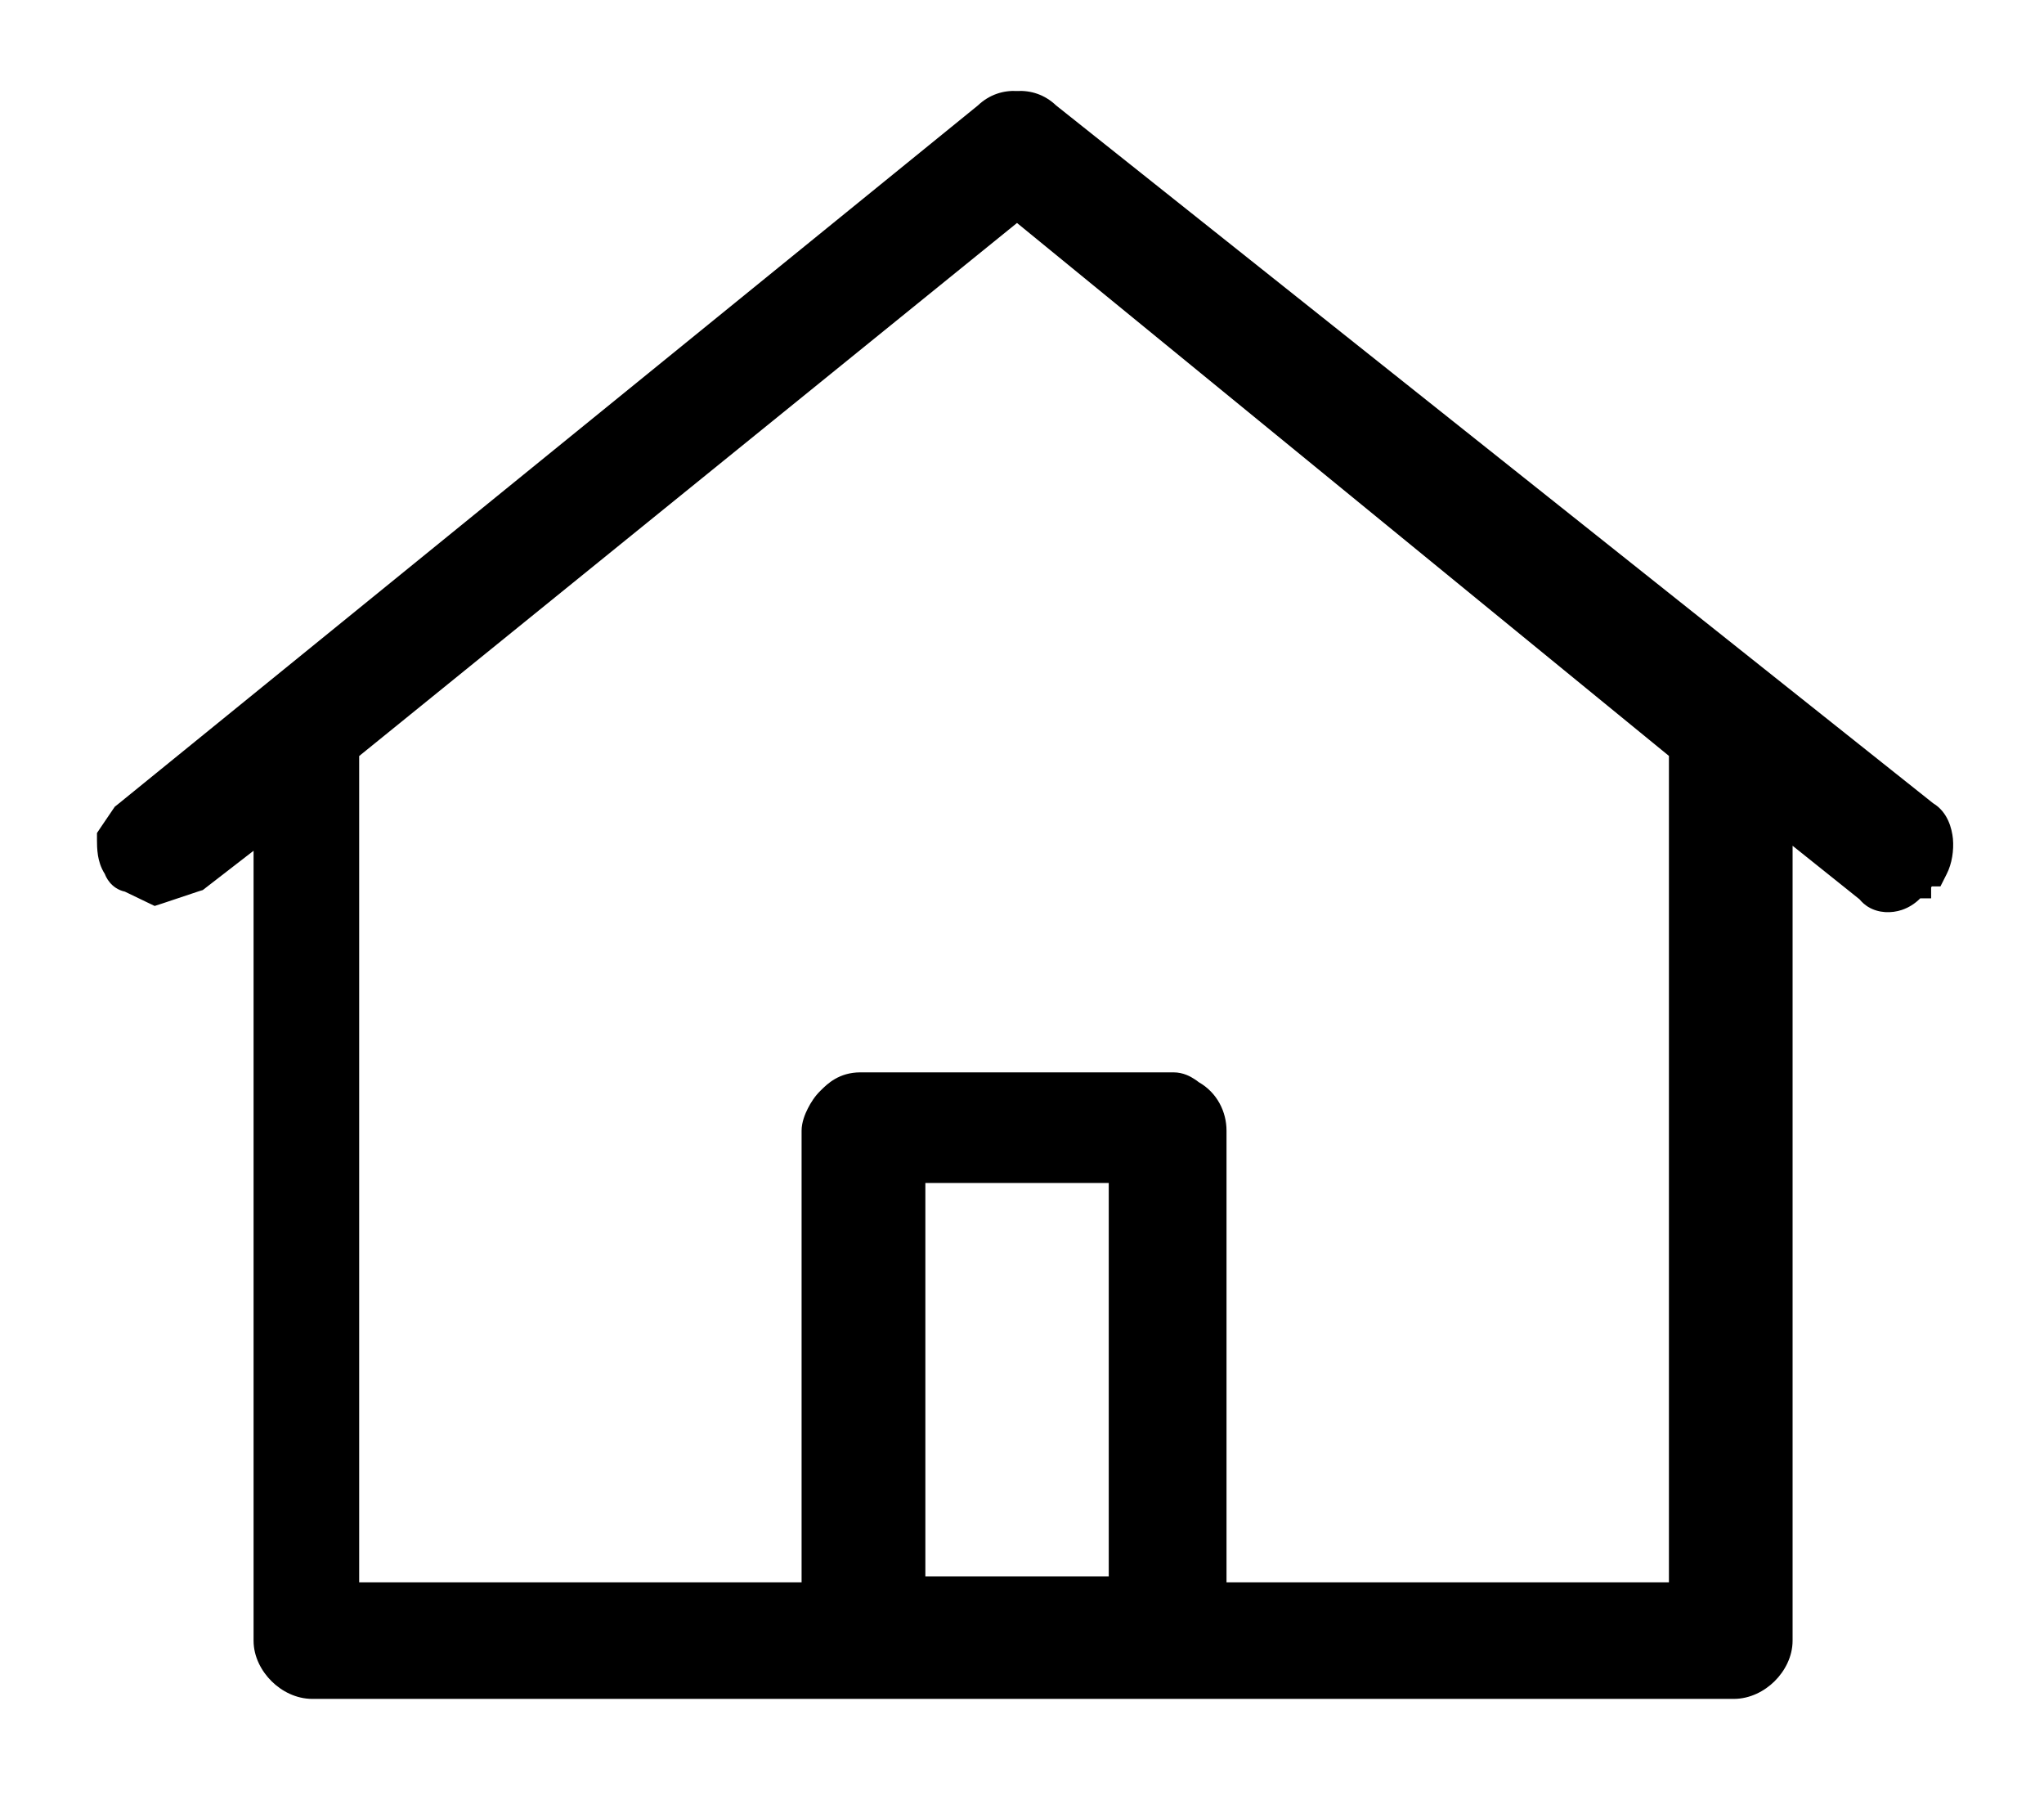
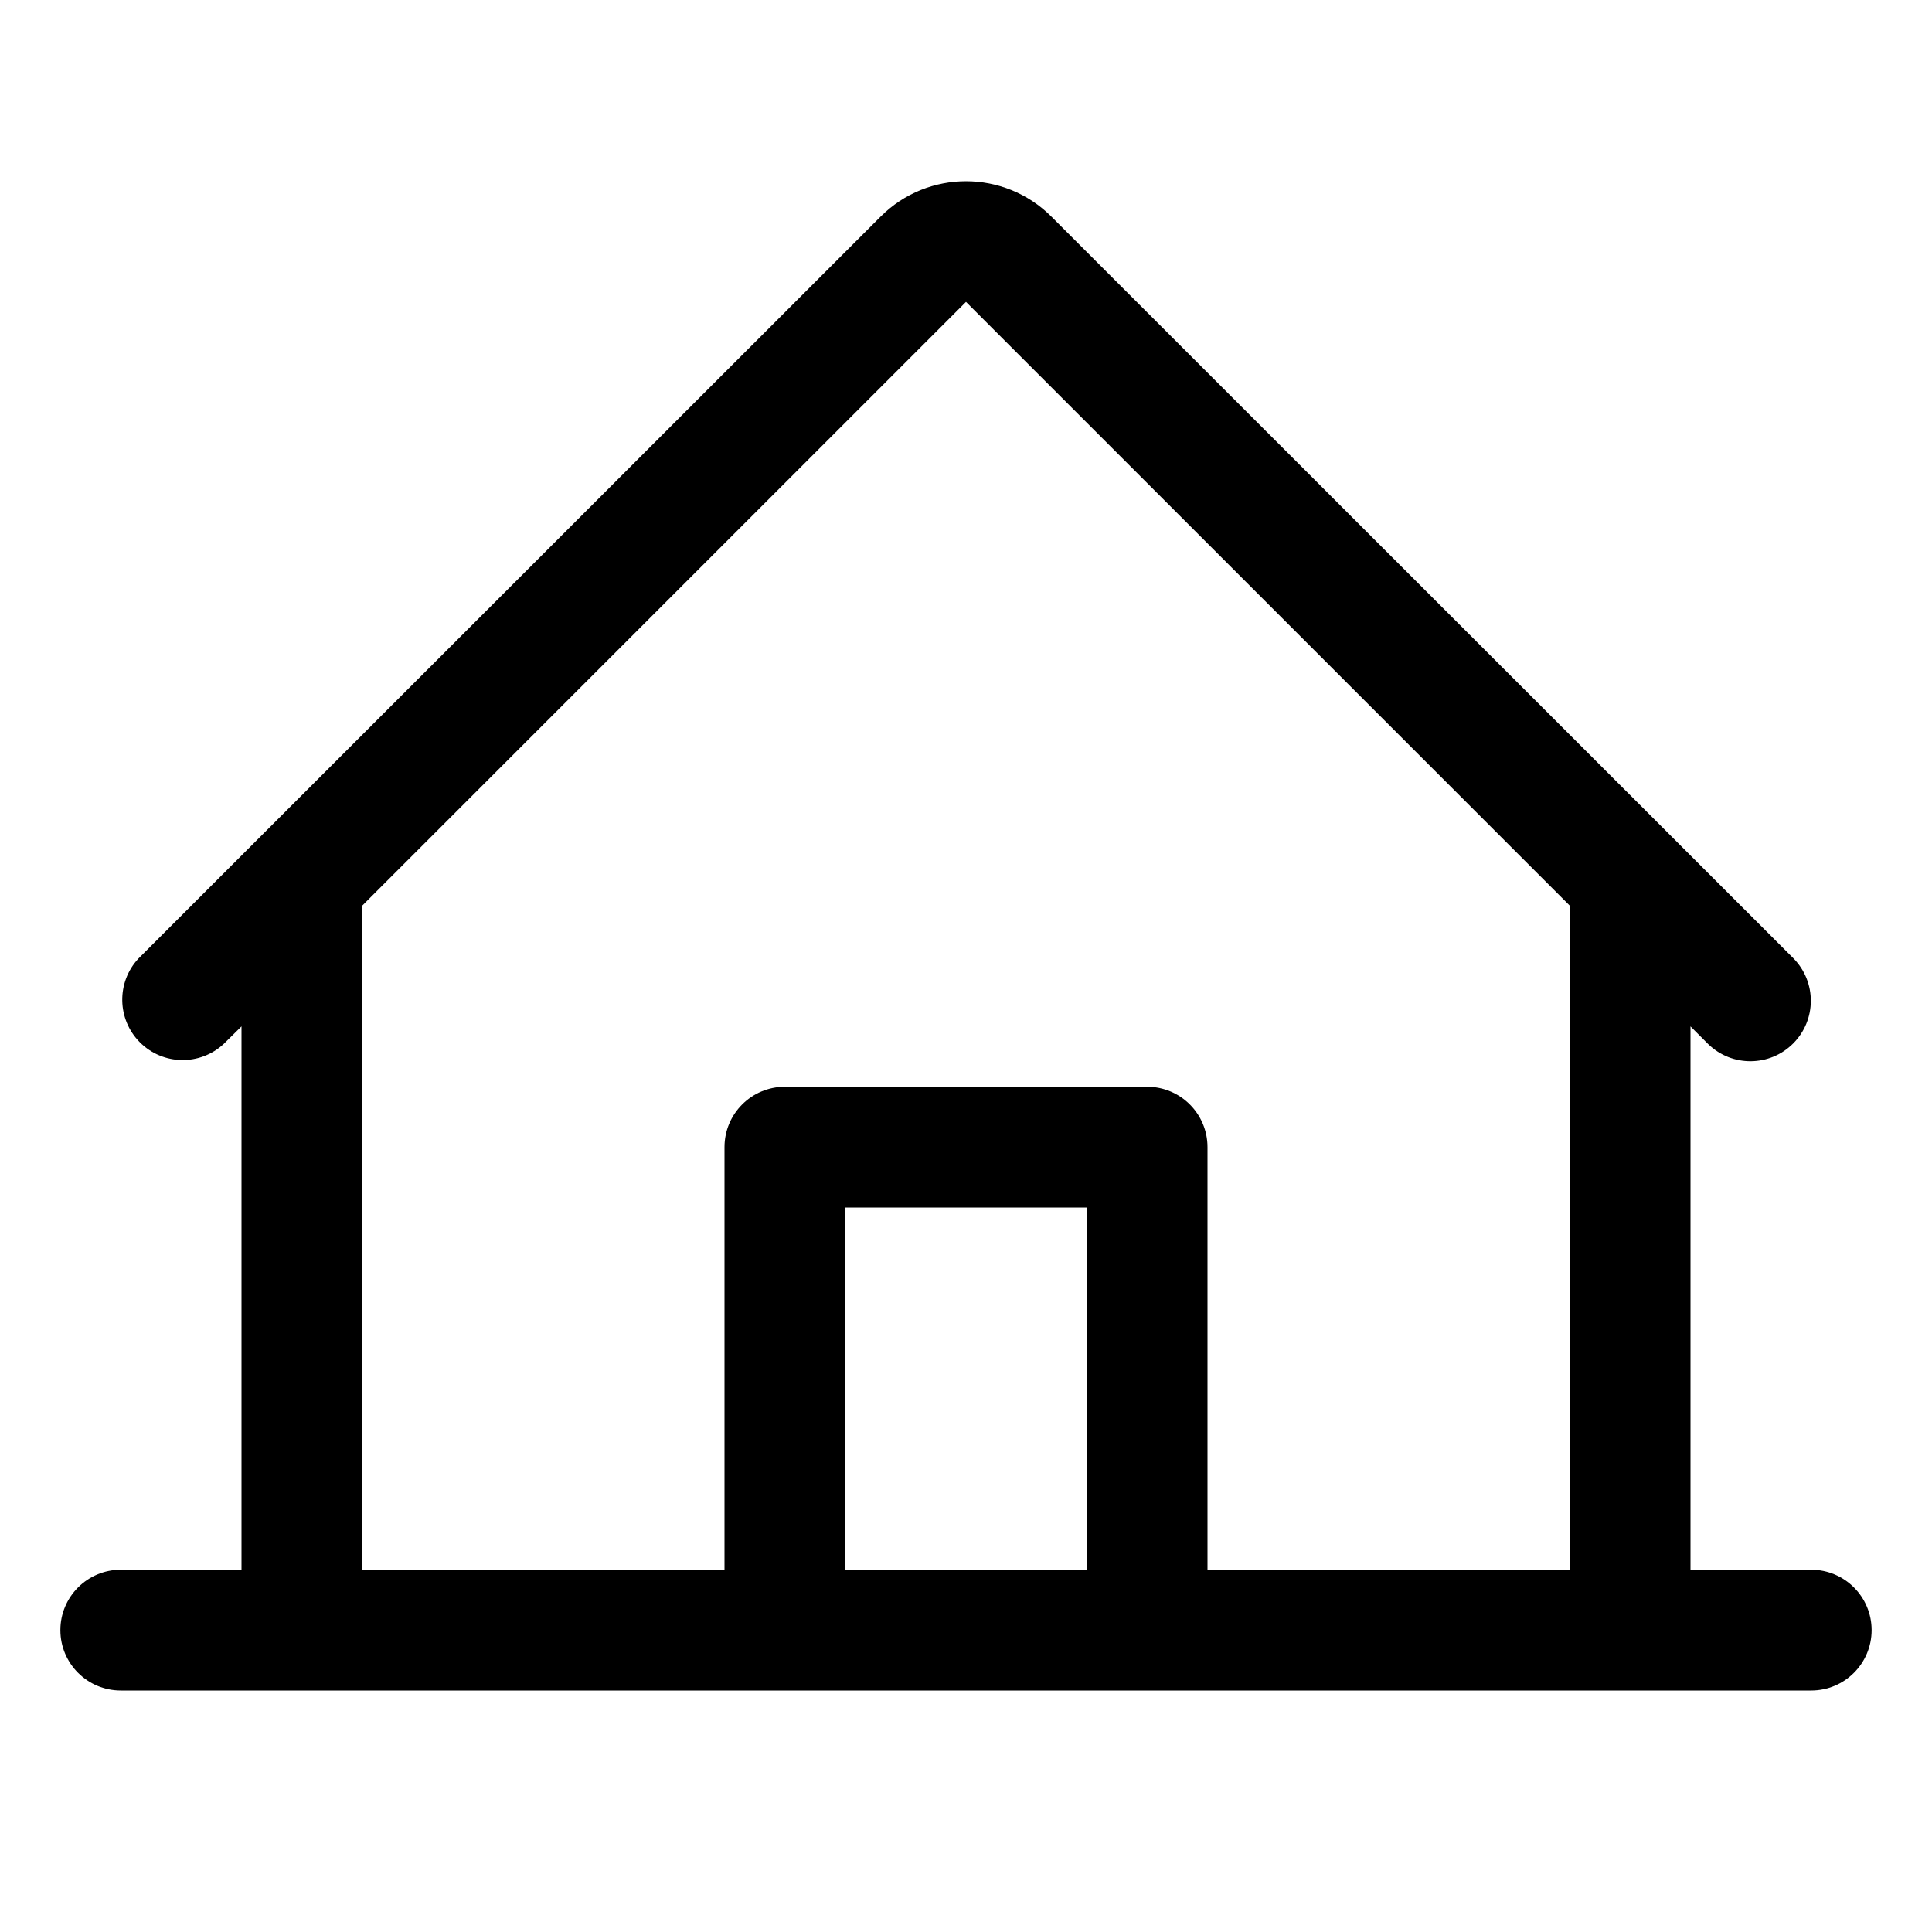
- <svg xmlns="http://www.w3.org/2000/svg" aria-hidden="true" version="1.1" width="18" height="16" viewBox="0 0 18 16">
-   <path d="M17.024 7.072L9.3 0.928C9.199 0.832 9.078 0.795 8.956 0.801C8.835 0.795 8.713 0.832 8.612 0.928L1.034 7.084L1.011 7.102L0.994 7.127L0.888 7.283L0.854 7.334V7.396L0.854 7.398C0.854 7.424 0.854 7.477 0.863 7.533C0.87 7.574 0.885 7.636 0.923 7.694C0.927 7.703 0.93 7.712 0.935 7.721C0.951 7.752 0.977 7.788 1.019 7.816C1.045 7.833 1.072 7.844 1.1 7.85L1.289 7.941L1.362 7.976L1.439 7.951L1.753 7.846L1.786 7.836L1.813 7.815L2.233 7.49V14.444C2.233 14.588 2.304 14.715 2.392 14.802C2.48 14.889 2.607 14.957 2.751 14.957H15.268C15.411 14.957 15.539 14.889 15.627 14.802C15.715 14.715 15.786 14.588 15.786 14.444V7.446L16.31 7.865L16.375 7.917C16.398 7.945 16.424 7.967 16.451 7.984C16.545 8.041 16.658 8.041 16.748 8.011C16.807 7.991 16.863 7.957 16.91 7.909H17.006L17.006 7.813C17.008 7.81 17.01 7.807 17.012 7.804H17.088L17.143 7.695C17.19 7.603 17.207 7.486 17.198 7.384C17.189 7.297 17.154 7.15 17.024 7.072ZM14.697 6.655V13.931H10.801V9.954C10.801 9.791 10.721 9.621 10.556 9.527C10.546 9.519 10.533 9.509 10.518 9.5C10.488 9.48 10.421 9.441 10.335 9.441H7.577C7.389 9.441 7.285 9.543 7.229 9.599C7.228 9.6 7.226 9.601 7.225 9.603C7.178 9.648 7.14 9.707 7.114 9.759C7.091 9.804 7.059 9.879 7.059 9.954V13.931H3.163V6.656L8.956 1.963L14.697 6.655ZM8.149 13.878V10.415H9.764V13.878H8.149Z" stroke-width="0.4" />
+ <svg xmlns="http://www.w3.org/2000/svg" viewBox="0 0 24 24" aria-hidden="true" fill="currentColor">
+   <path d="M22.5 19.5H21v-6.75l.22.22a.751.751 0 0 0 1.06-1.064L13.06 2.69a1.5 1.5 0 0 0-2.12 0l-9.22 9.217a.75.75 0 0 0 1.06 1.06L3 12.75v6.75H1.5a.75.75 0 1 0 0 1.5h21a.75.75 0 1 0 0-1.5m-18-8.25 7.5-7.5 7.5 7.5v8.25H15v-5.25a.75.75 0 0 0-.75-.75h-4.5a.75.75 0 0 0-.75.75v5.25H4.5zm9 8.25h-3V15h3z" />
</svg>
